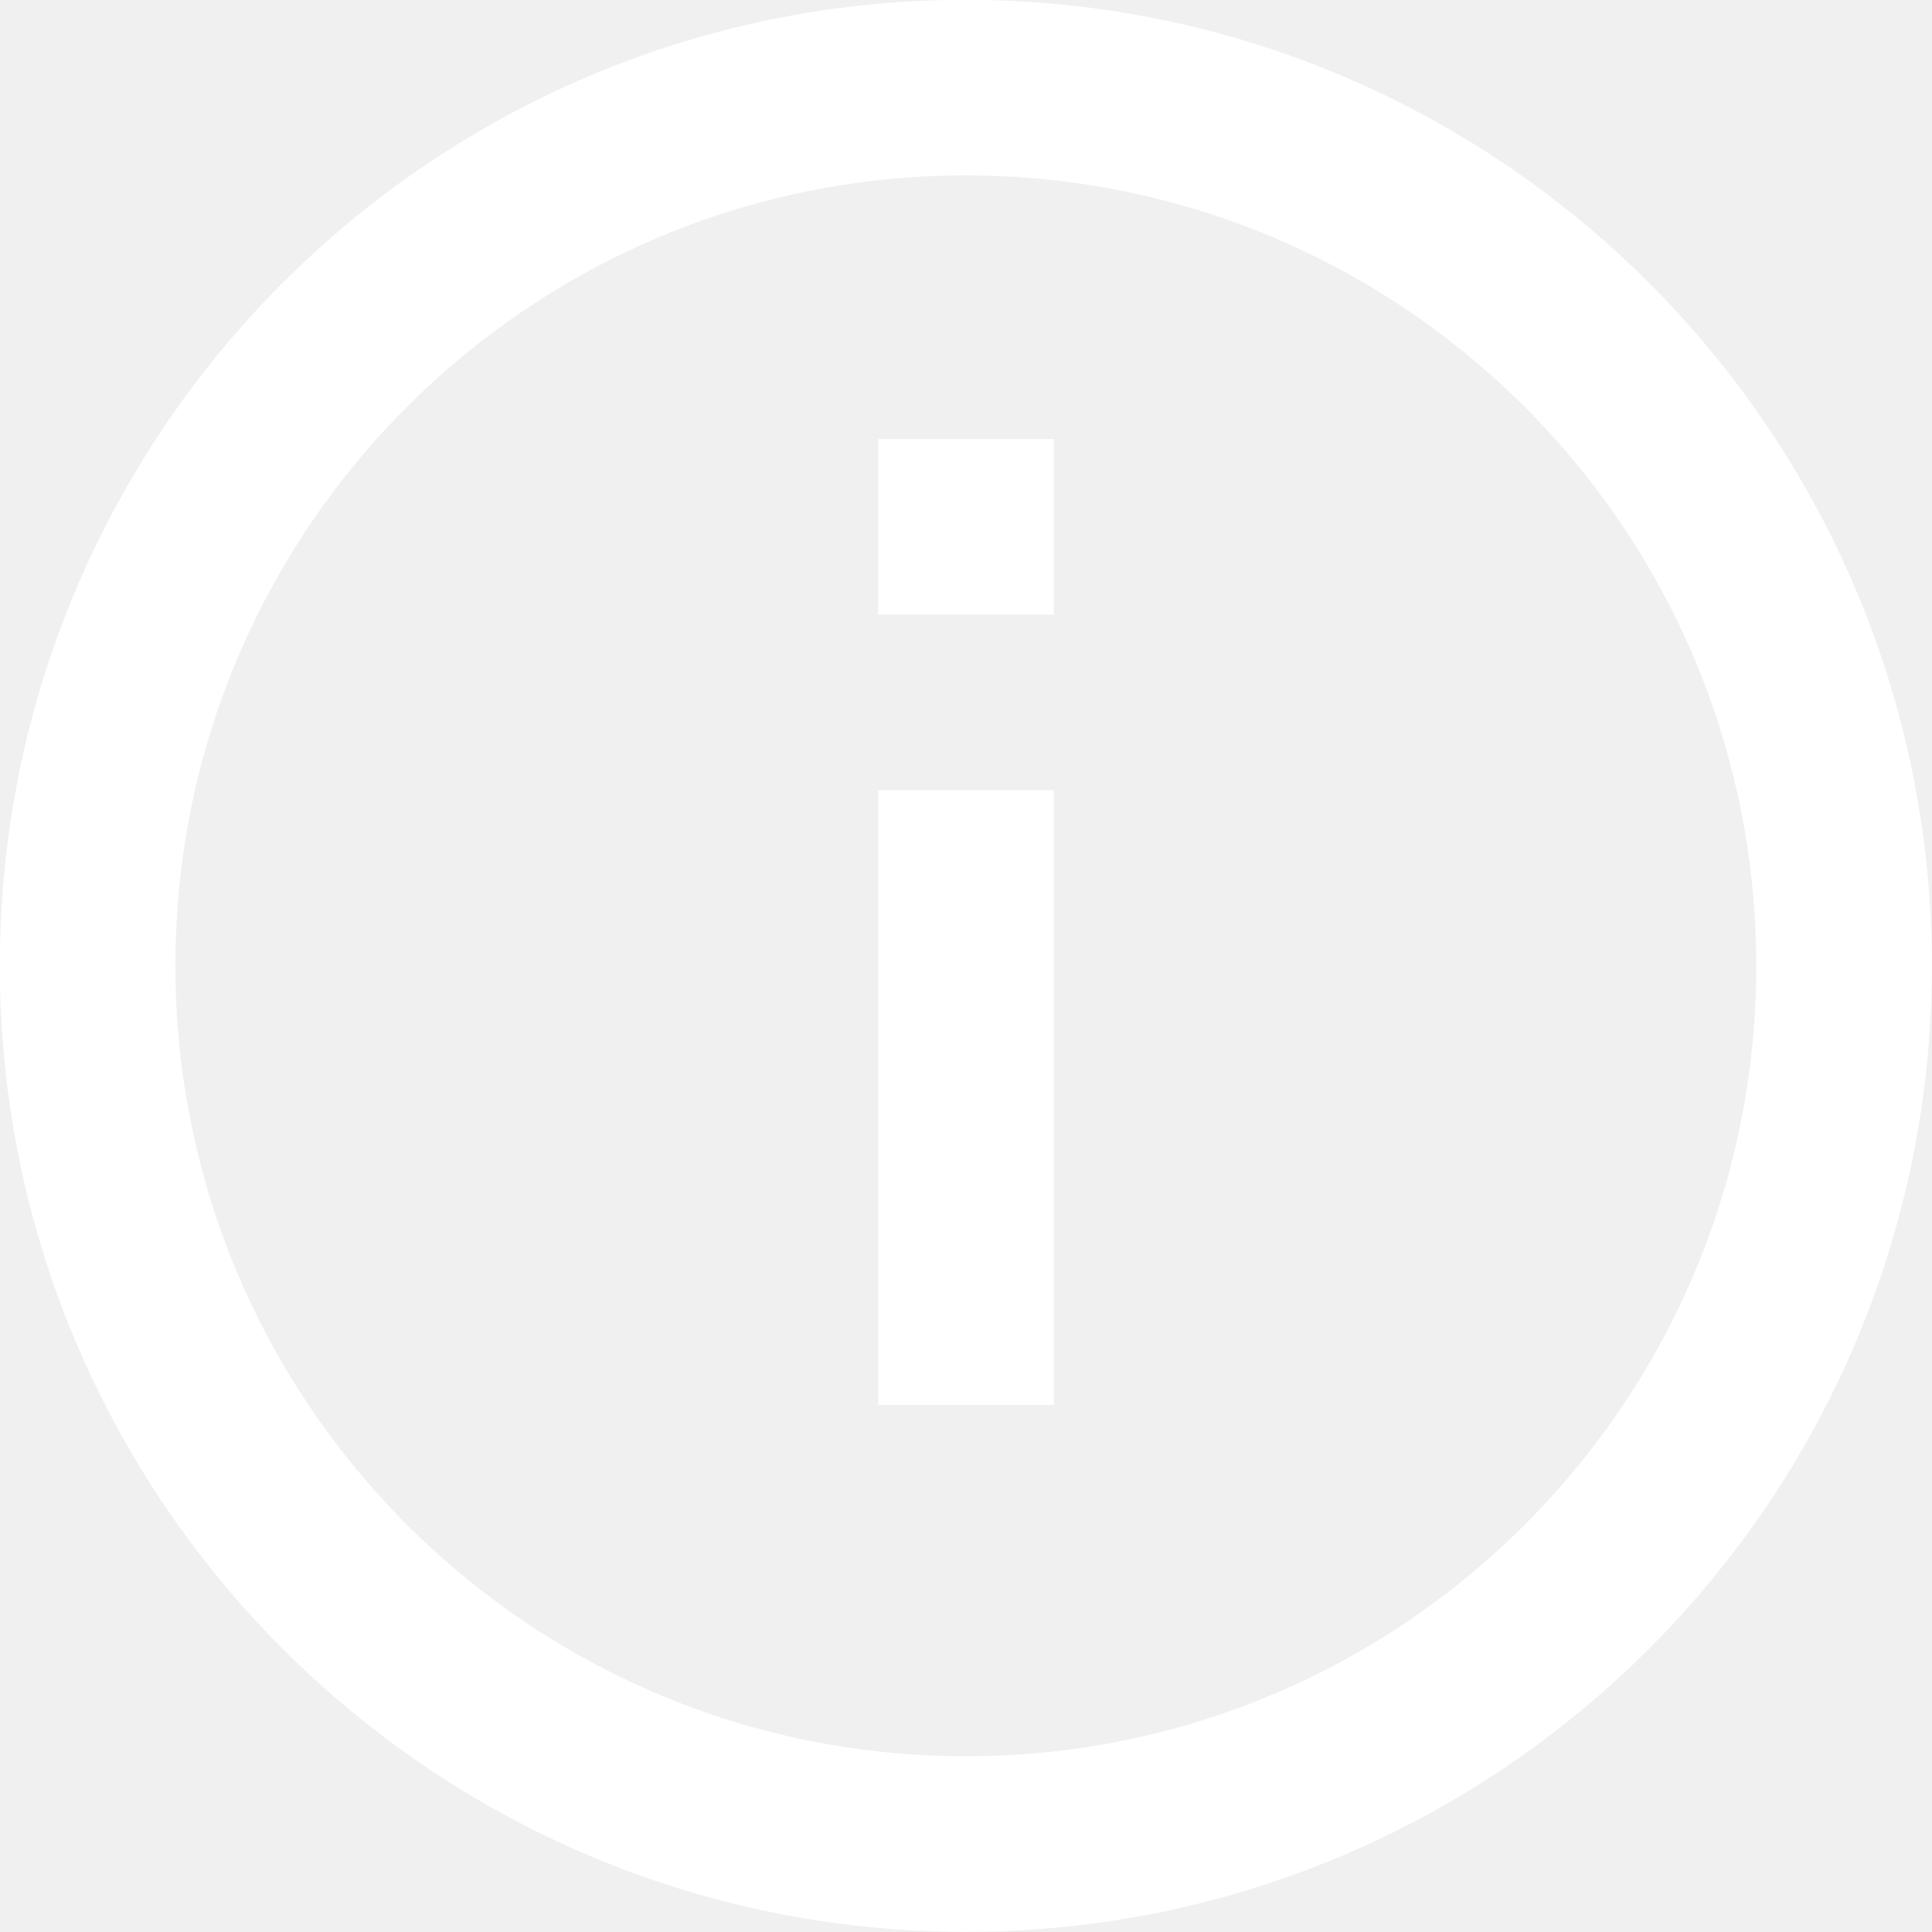
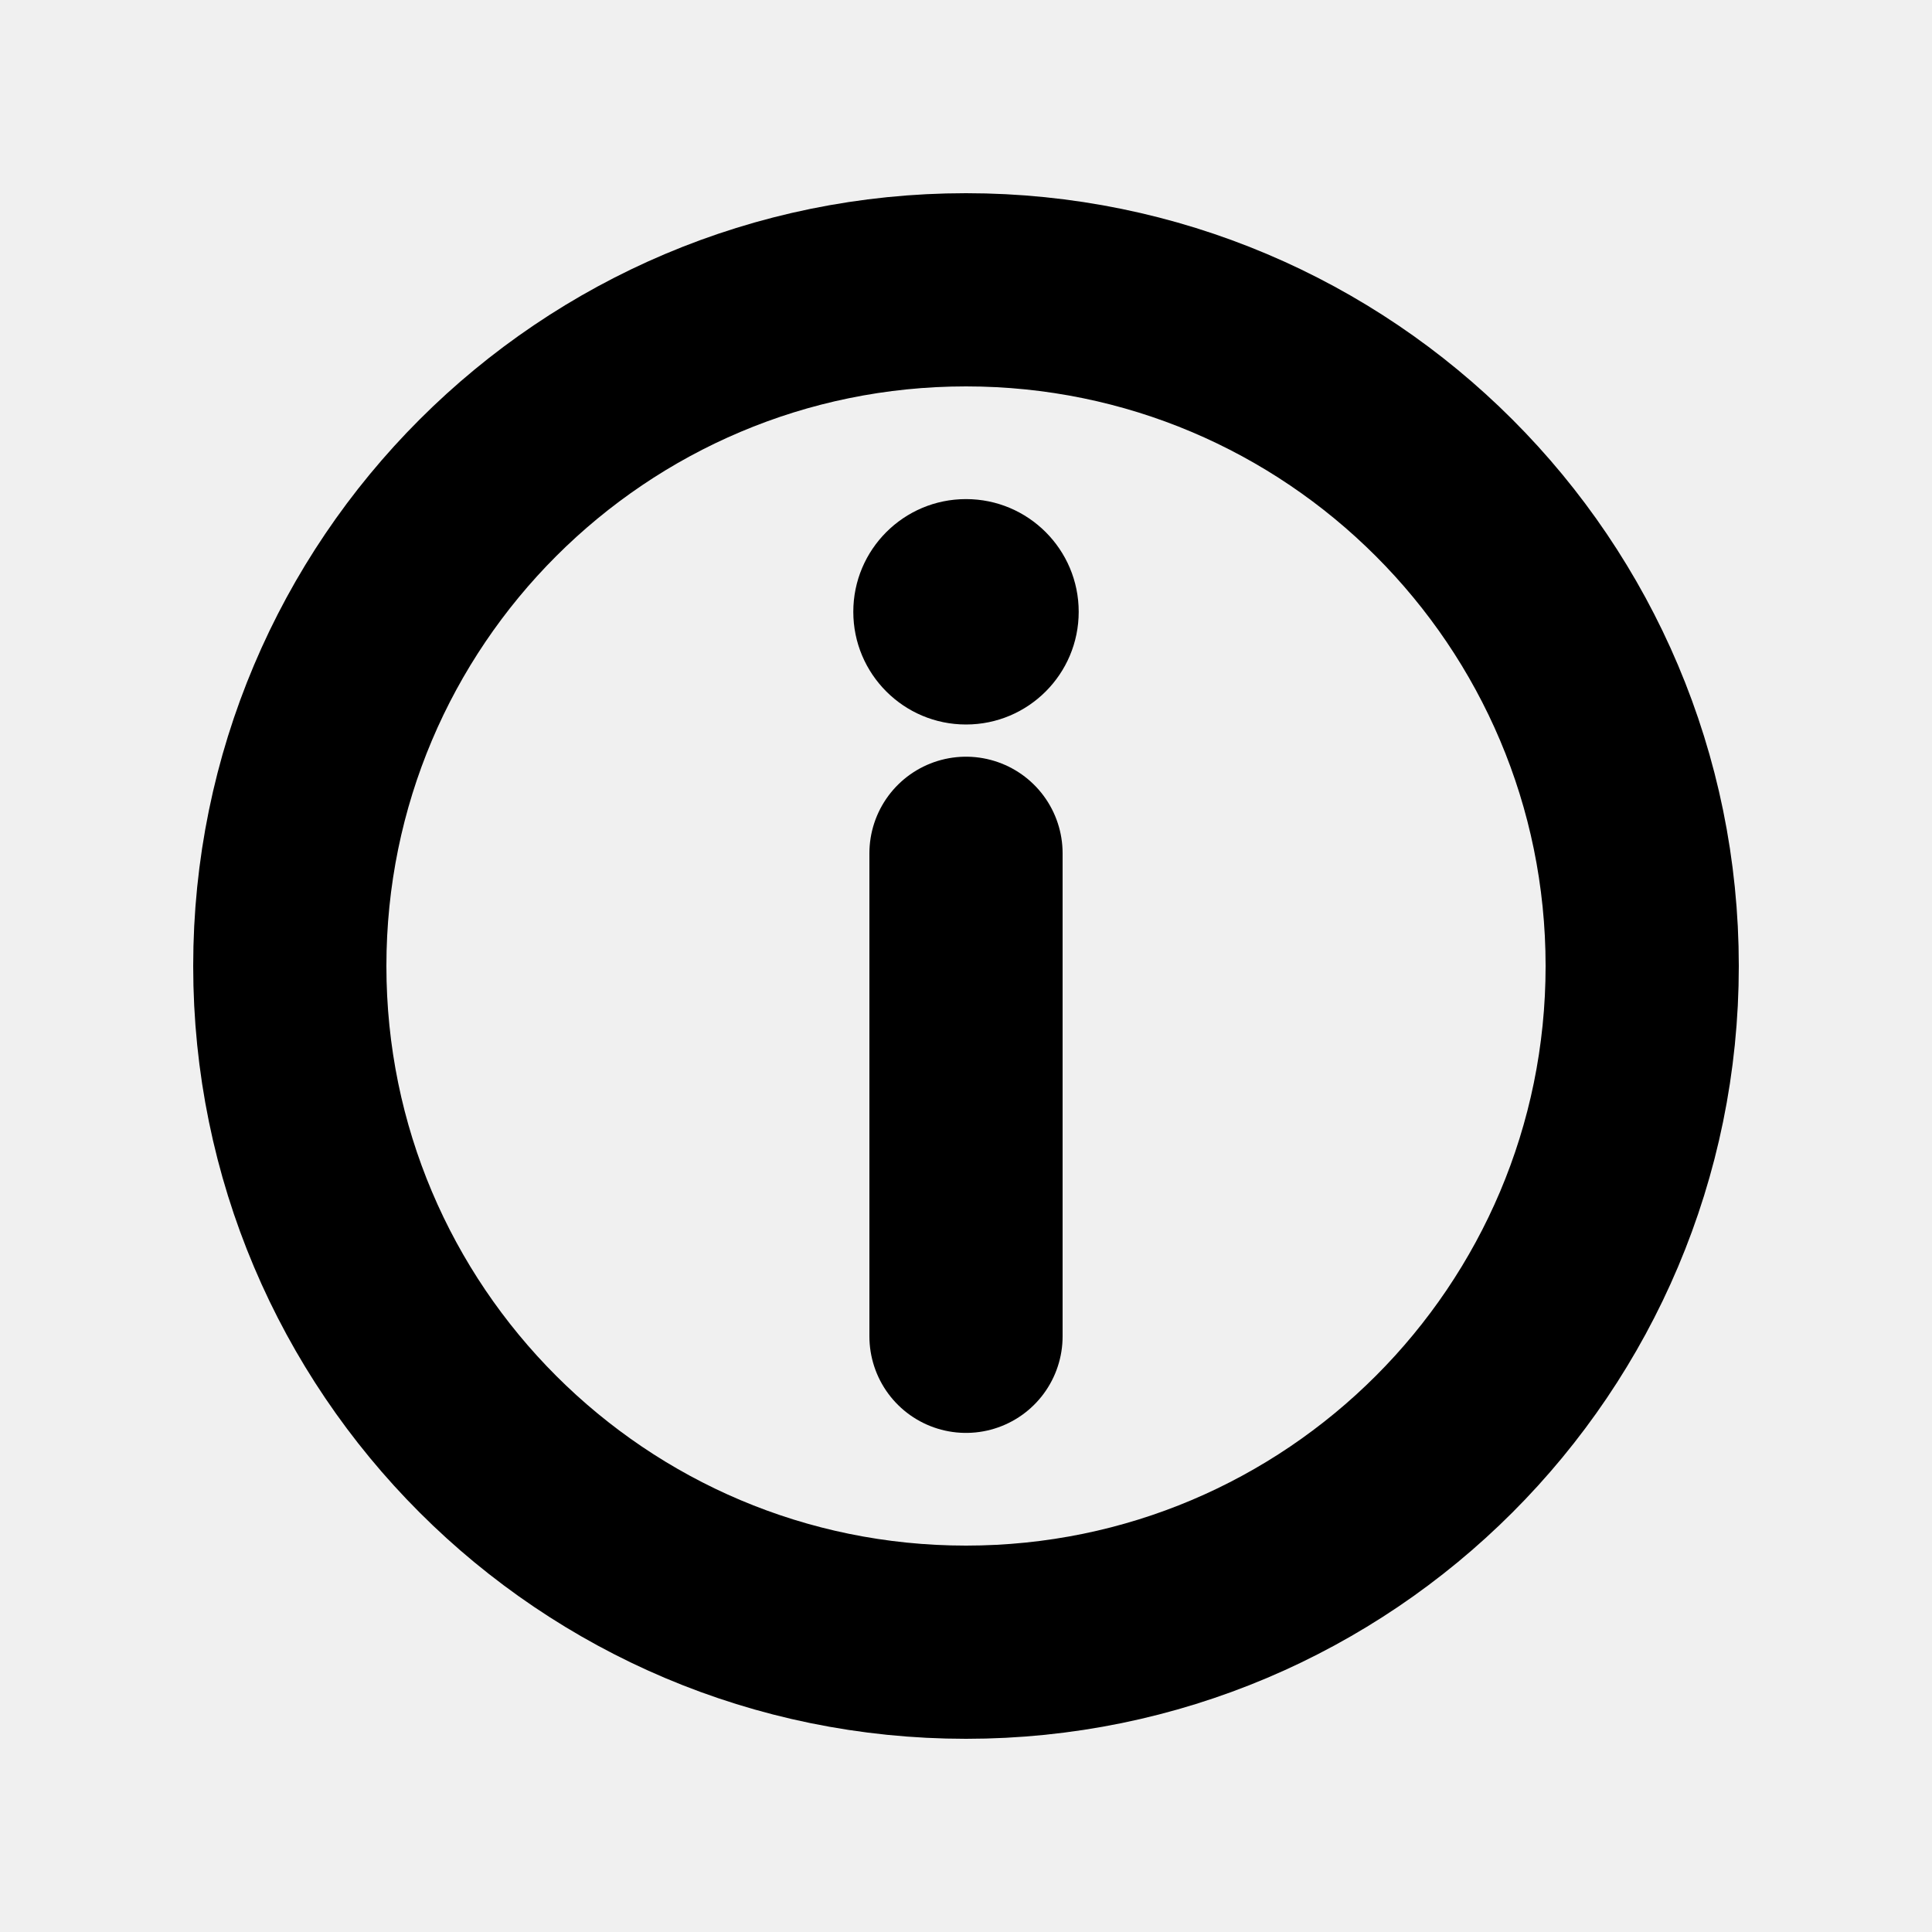
- <svg xmlns="http://www.w3.org/2000/svg" width="22" height="22" viewBox="0 0 5.821 5.821">
-   <circle cx="2.91" cy="2.91" r="2.646" fill="none" stroke="#ffffff" stroke-width="0.529" />
-   <rect x="2.646" y="2.381" width="0.529" height="1.852" fill="#ffffff" />
-   <rect x="2.646" y="1.323" width="0.529" height="0.529" fill="#ffffff" />
+ <svg xmlns="http://www.w3.org/2000/svg" viewBox="0 0 24 24">
+   <circle cx="12" cy="12" r="8.4" fill="none" stroke="currentColor" stroke-width="2.4" />
+   <circle cx="12" cy="7.6" r="1.4" fill="currentColor" />
+   <path d="M12 10.6v6" fill="none" stroke="currentColor" stroke-width="2.4" stroke-linecap="round" />
</svg>
